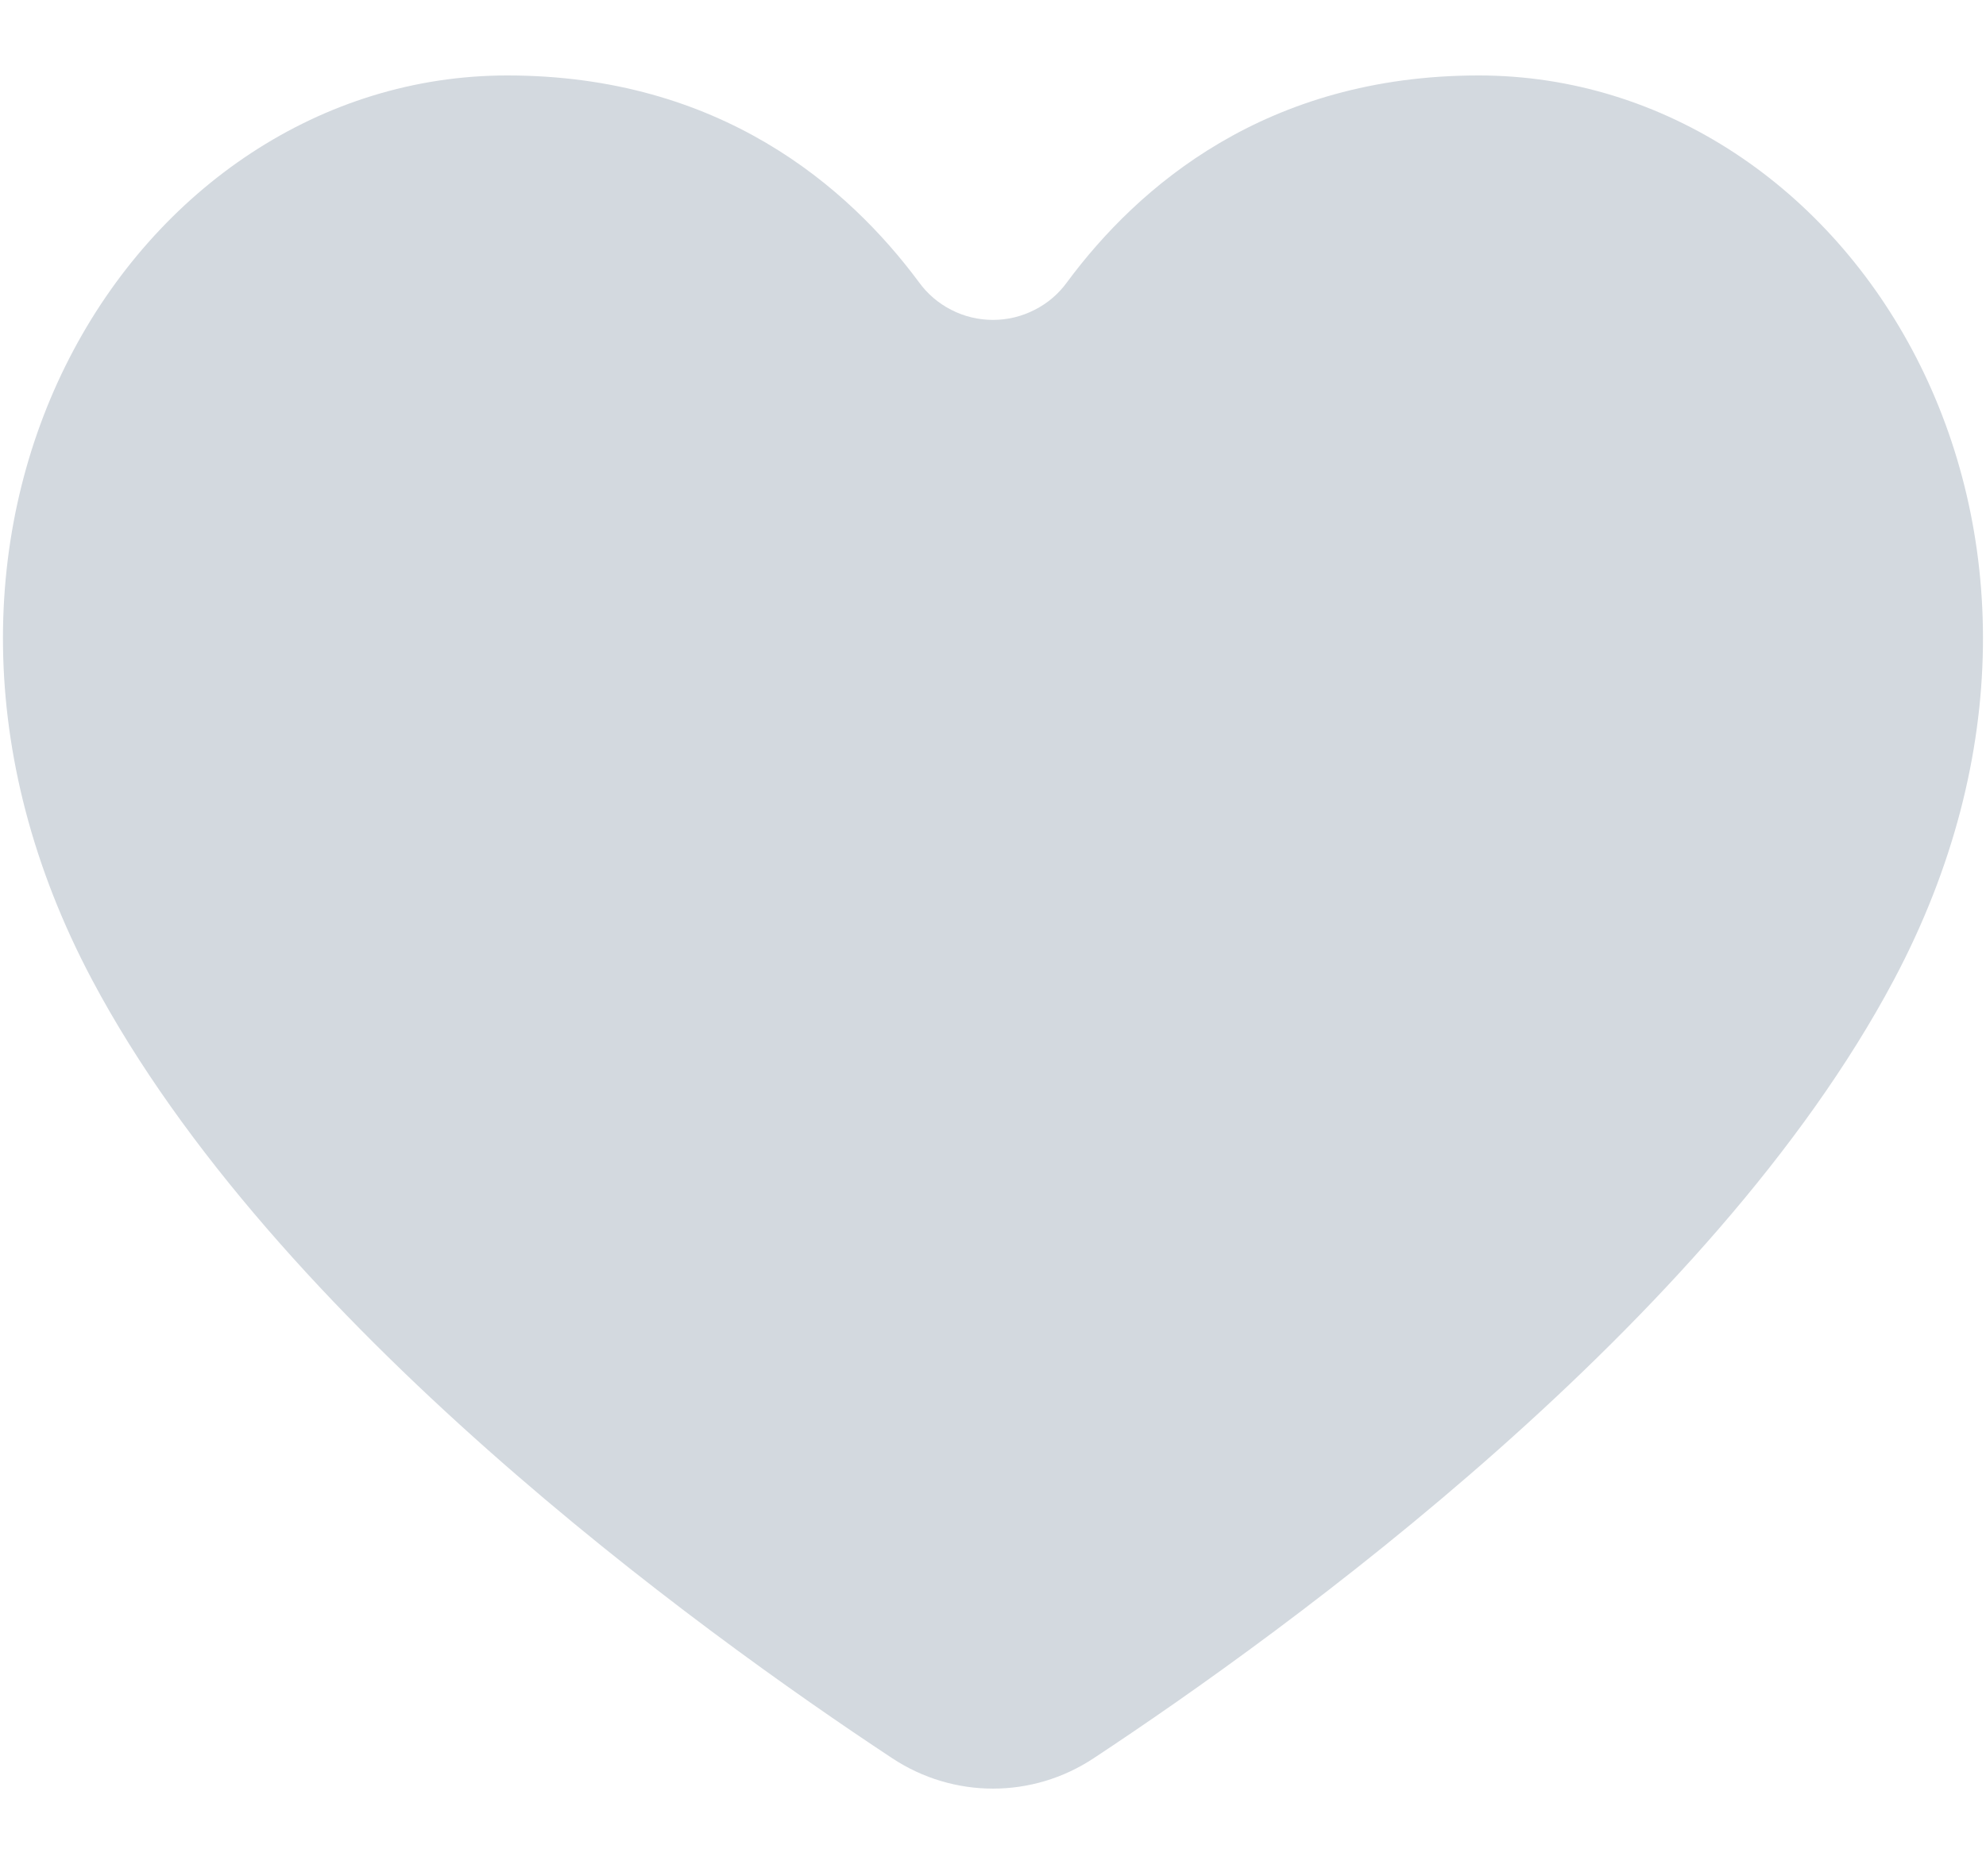
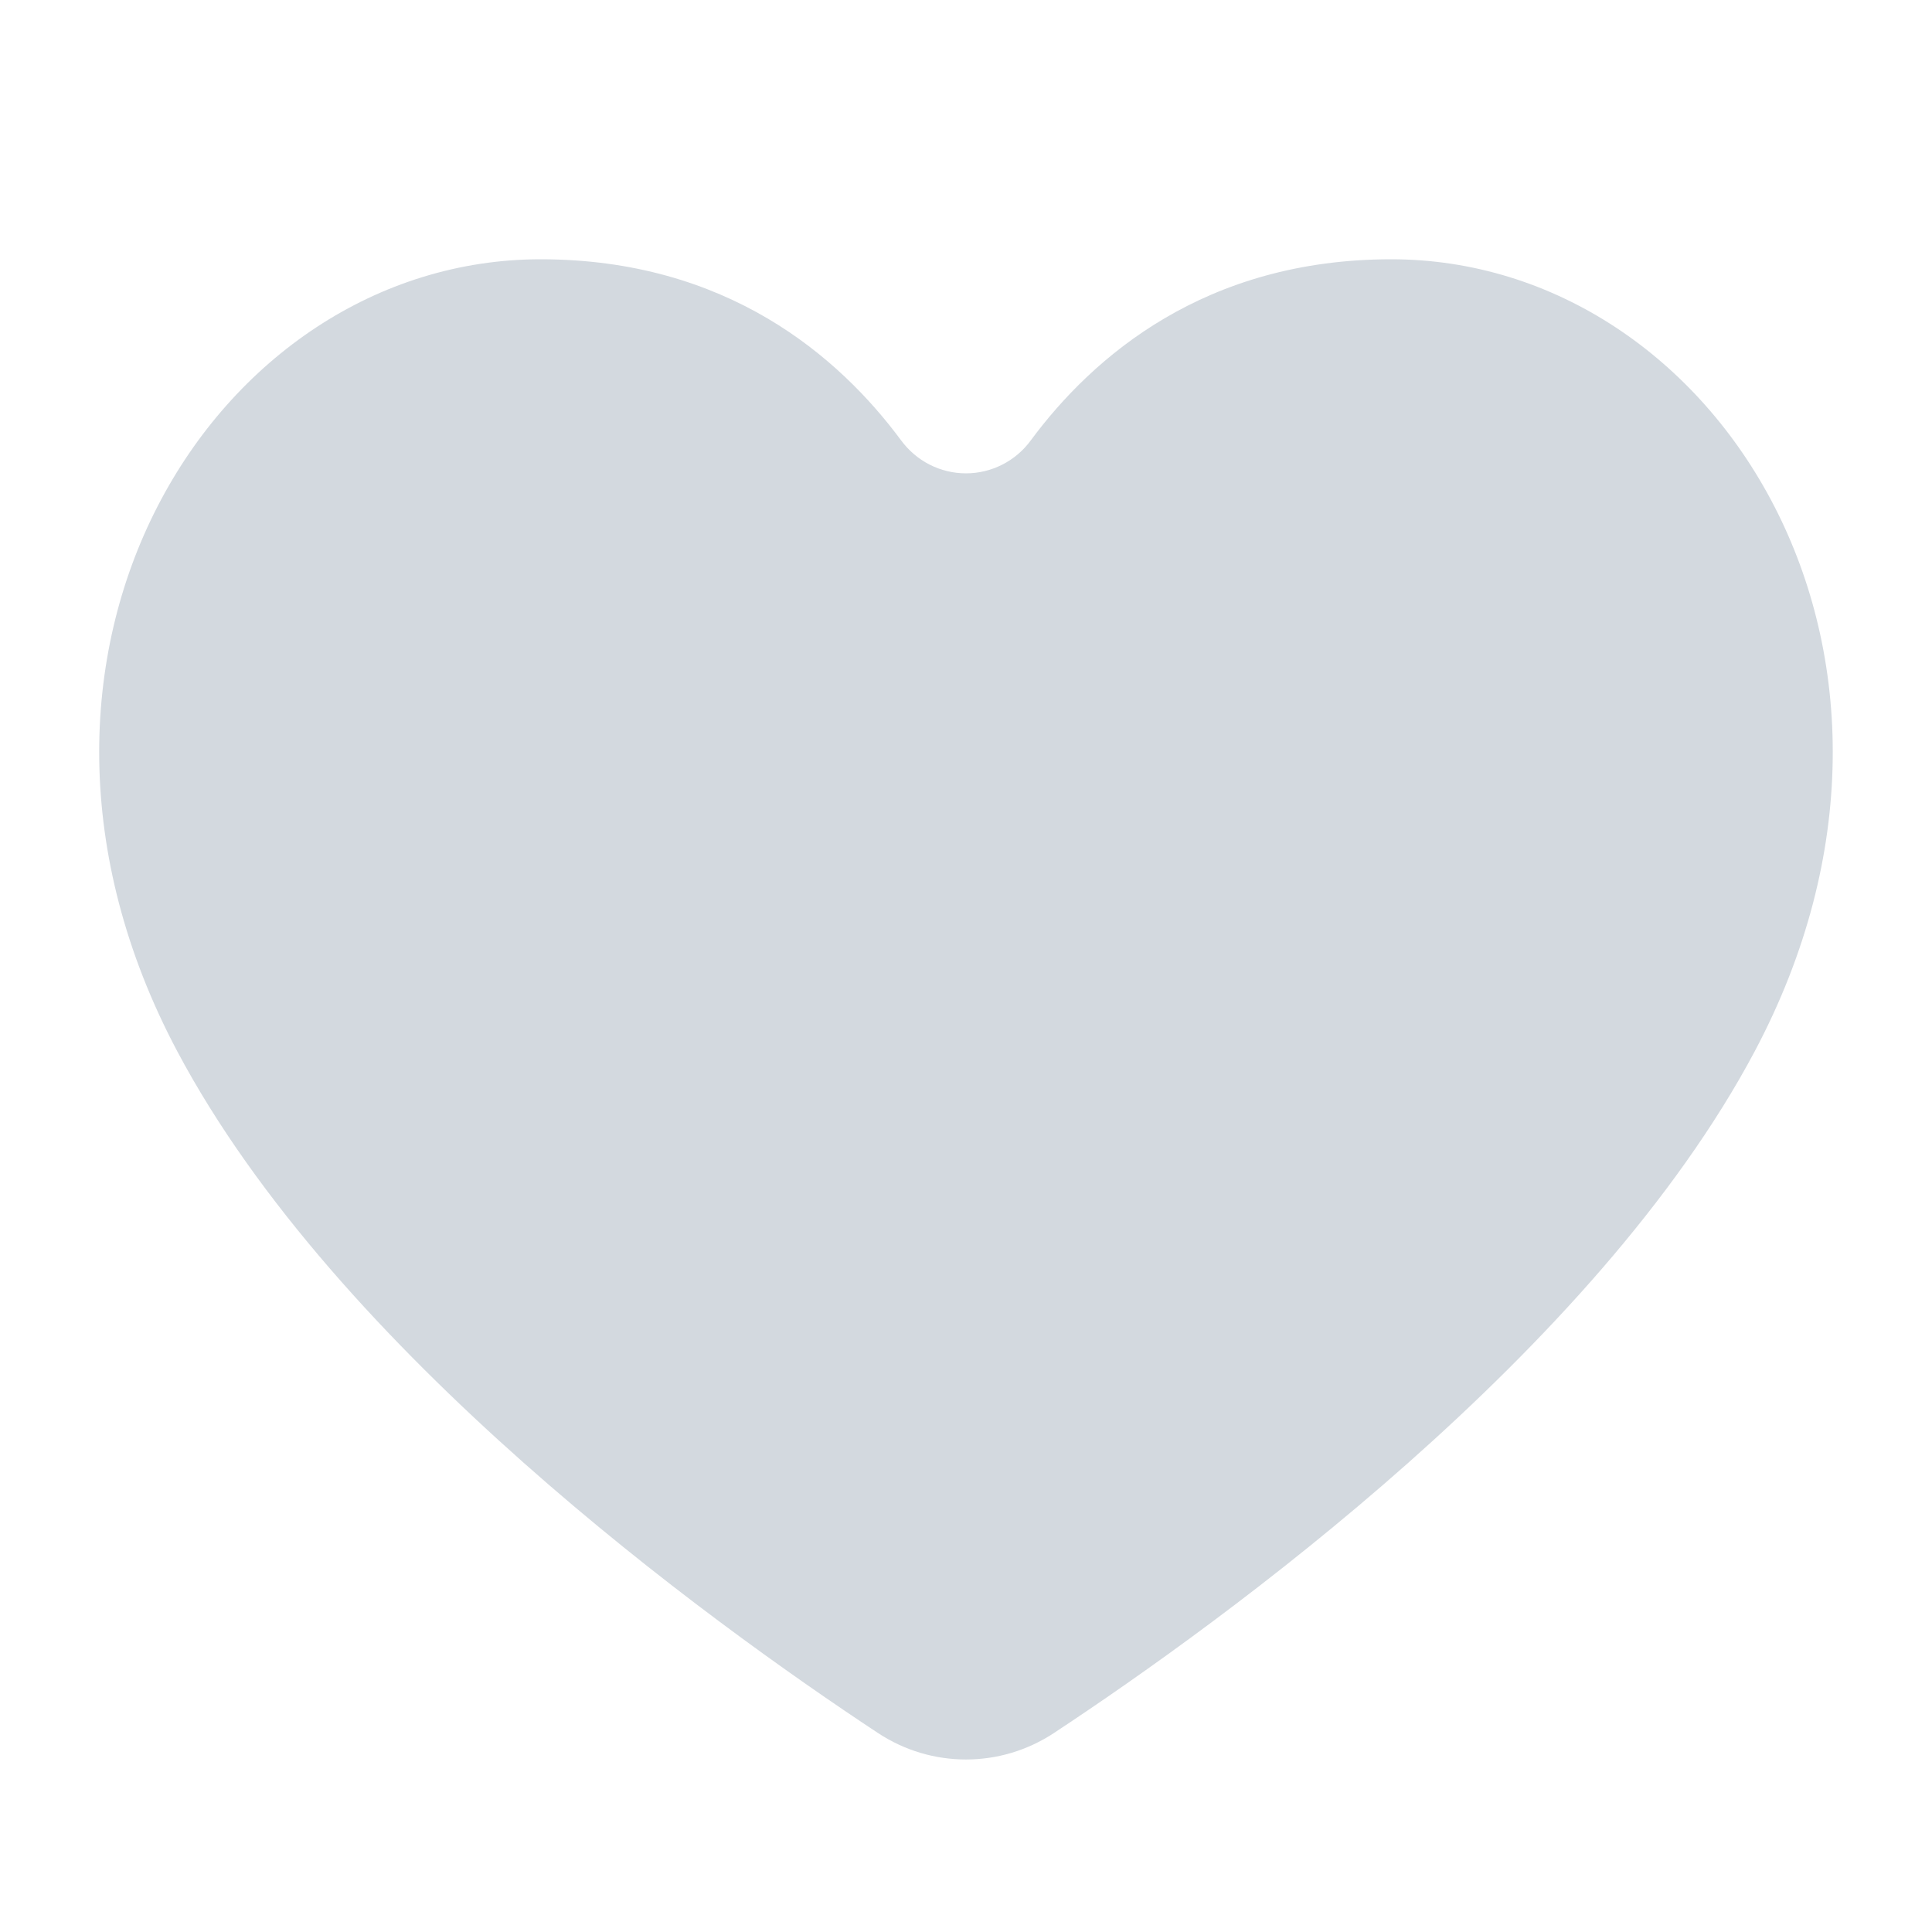
- <svg xmlns="http://www.w3.org/2000/svg" width="18" height="17" viewBox="0 0 18 17" fill="none">
-   <path fill-rule="evenodd" clip-rule="evenodd" d="M8.087 15.939C8.642 16.306 9.358 16.306 9.912 15.939C11.674 14.776 15.512 11.995 17.165 8.883C19.344 4.778 16.785 0.684 13.402 0.684C11.473 0.684 10.313 1.692 9.672 2.557C9.595 2.664 9.494 2.75 9.377 2.809C9.26 2.869 9.131 2.9 9 2.9C8.868 2.9 8.739 2.869 8.622 2.809C8.506 2.75 8.405 2.664 8.328 2.557C7.686 1.692 6.526 0.684 4.598 0.684C1.214 0.684 -1.345 4.778 0.835 8.883C2.487 11.995 6.326 14.776 8.087 15.939Z" fill="#D3D9DF" />
+ <svg xmlns="http://www.w3.org/2000/svg" width="20" height="20" viewBox="0 0 20 20" fill="none">
+   <path fill-rule="evenodd" clip-rule="evenodd" d="M9.087 17.939C9.642 18.306 10.357 18.306 10.912 17.939C12.674 16.776 16.512 13.995 18.165 10.883C20.344 6.778 17.785 2.684 14.402 2.684C12.473 2.684 11.313 3.692 10.672 4.557C10.595 4.663 10.493 4.75 10.377 4.809C10.26 4.869 10.131 4.9 10 4.9C9.868 4.9 9.739 4.869 9.622 4.809C9.506 4.75 9.405 4.663 9.327 4.557C8.686 3.692 7.526 2.684 5.597 2.684C2.214 2.684 -0.345 6.778 1.835 10.883C3.487 13.995 7.326 16.776 9.087 17.939Z" fill="#D3D9DF" />
</svg>
